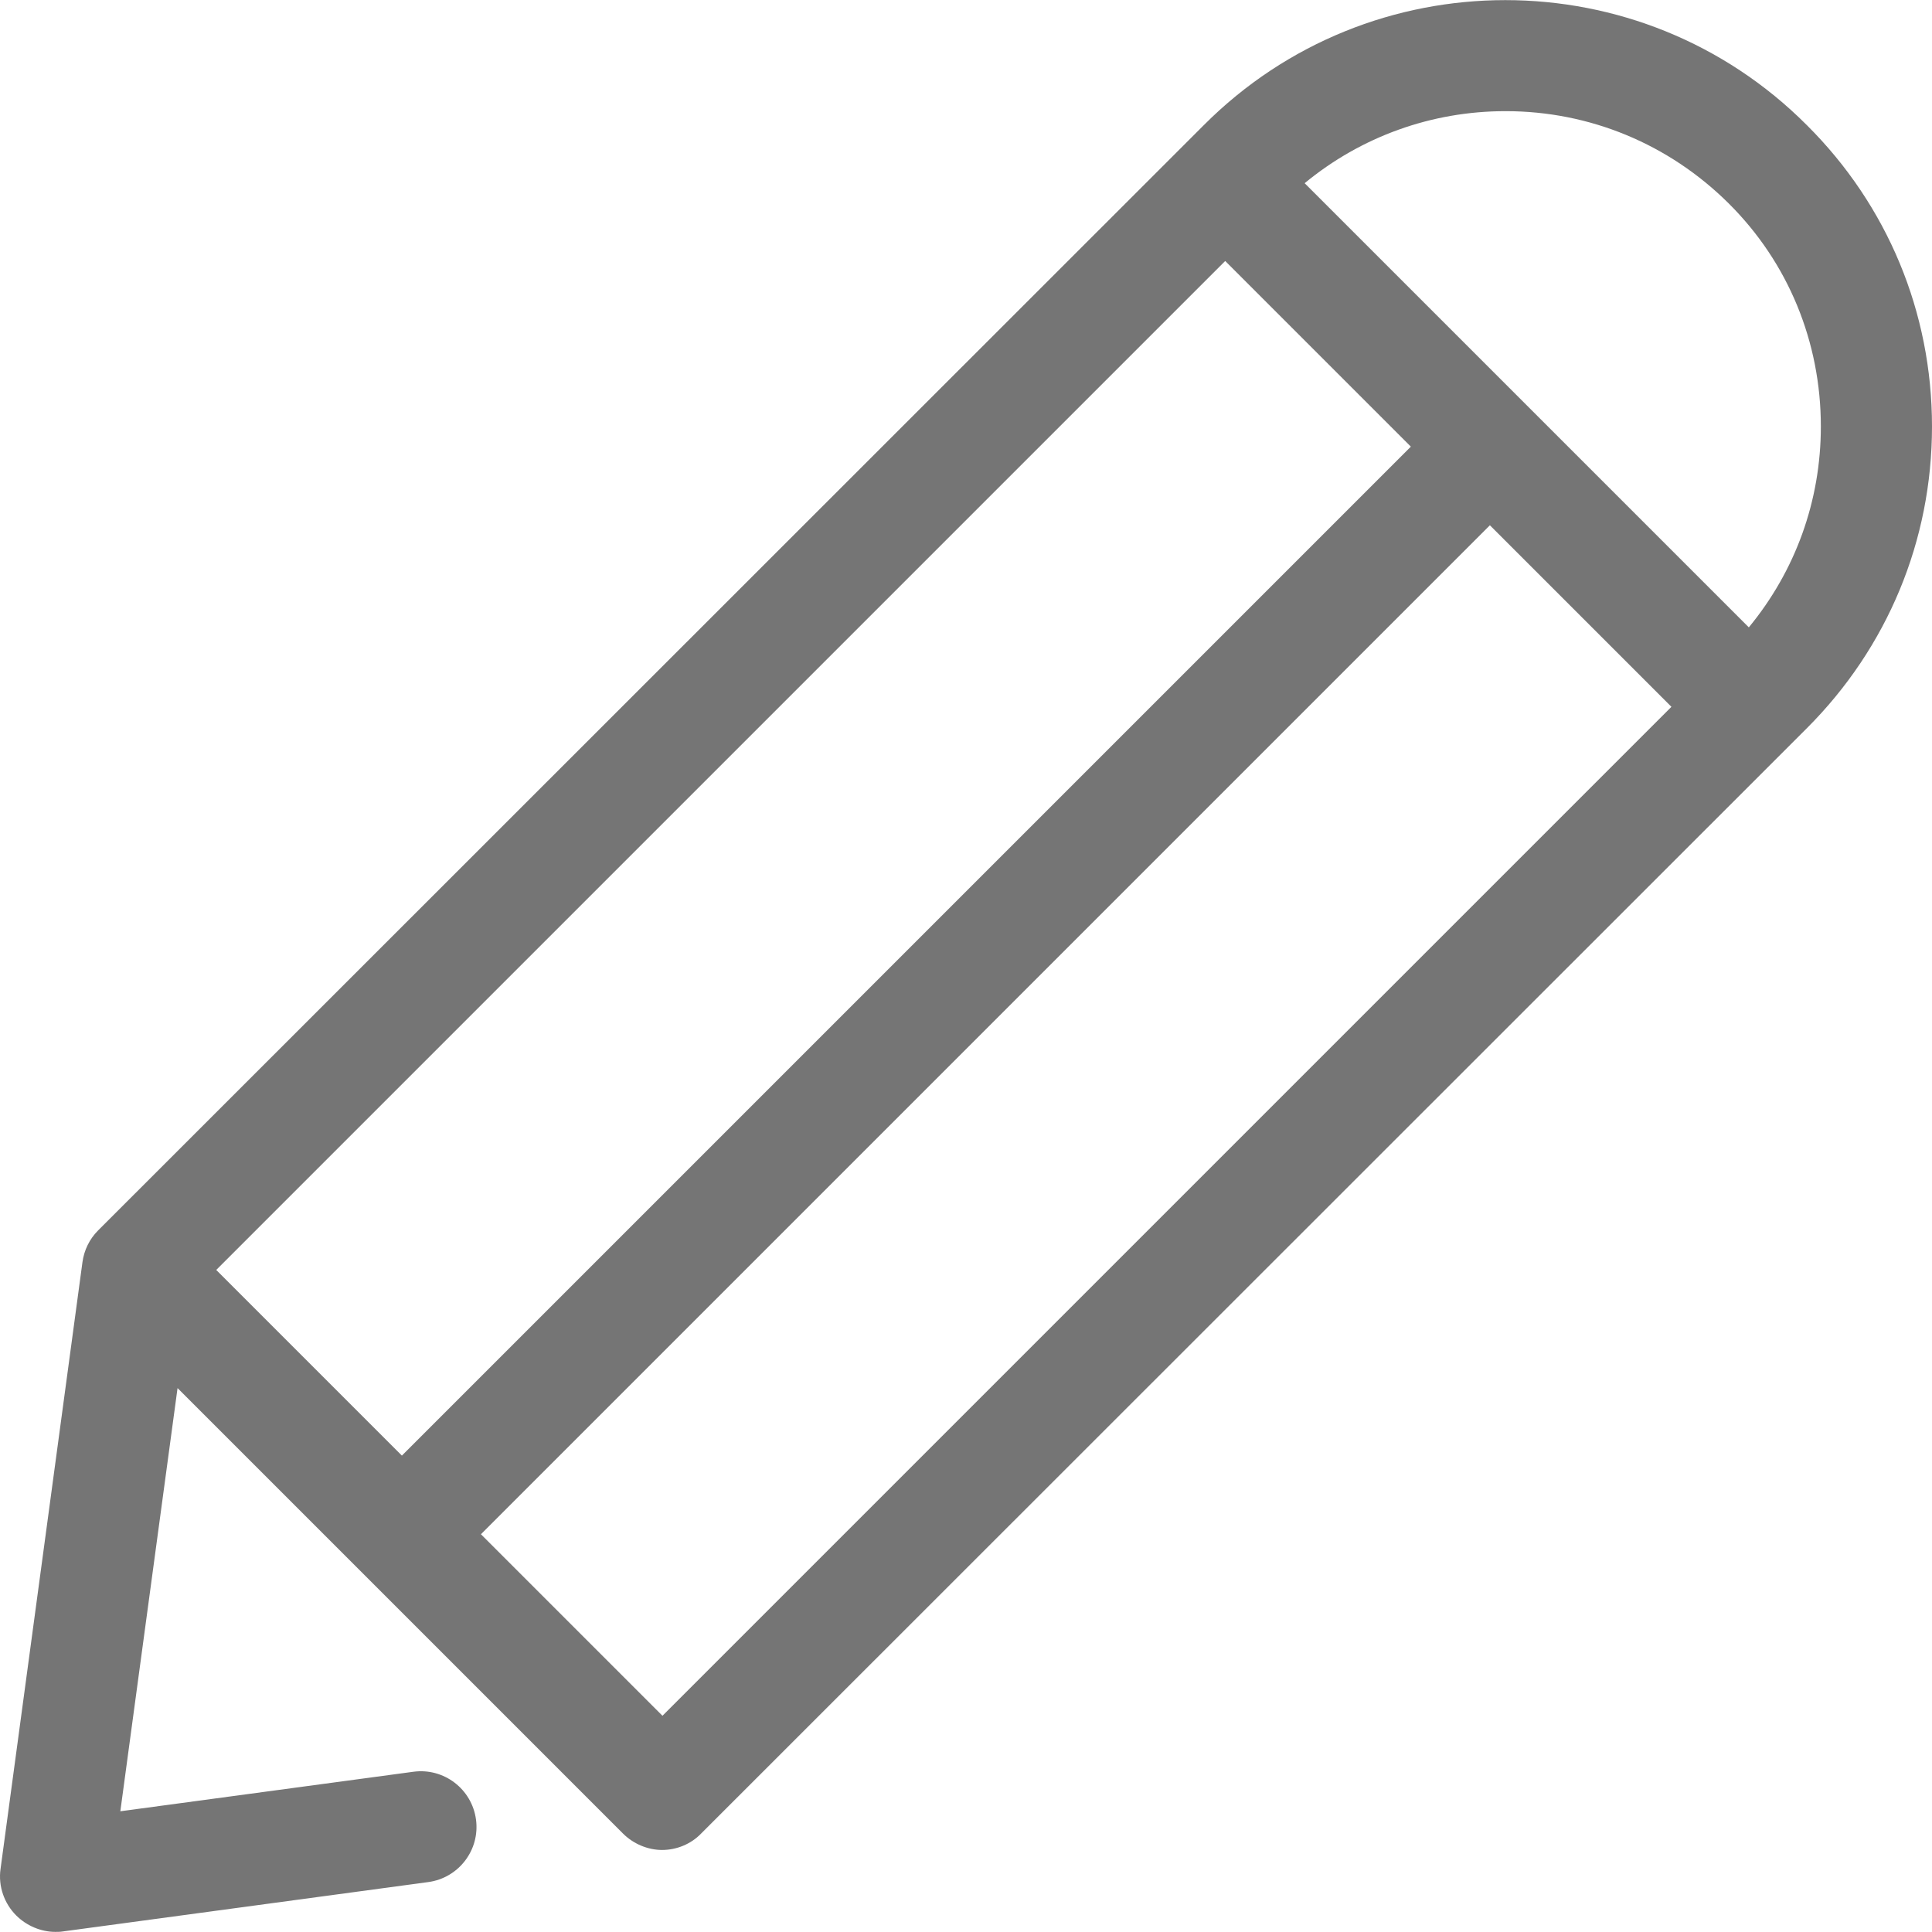
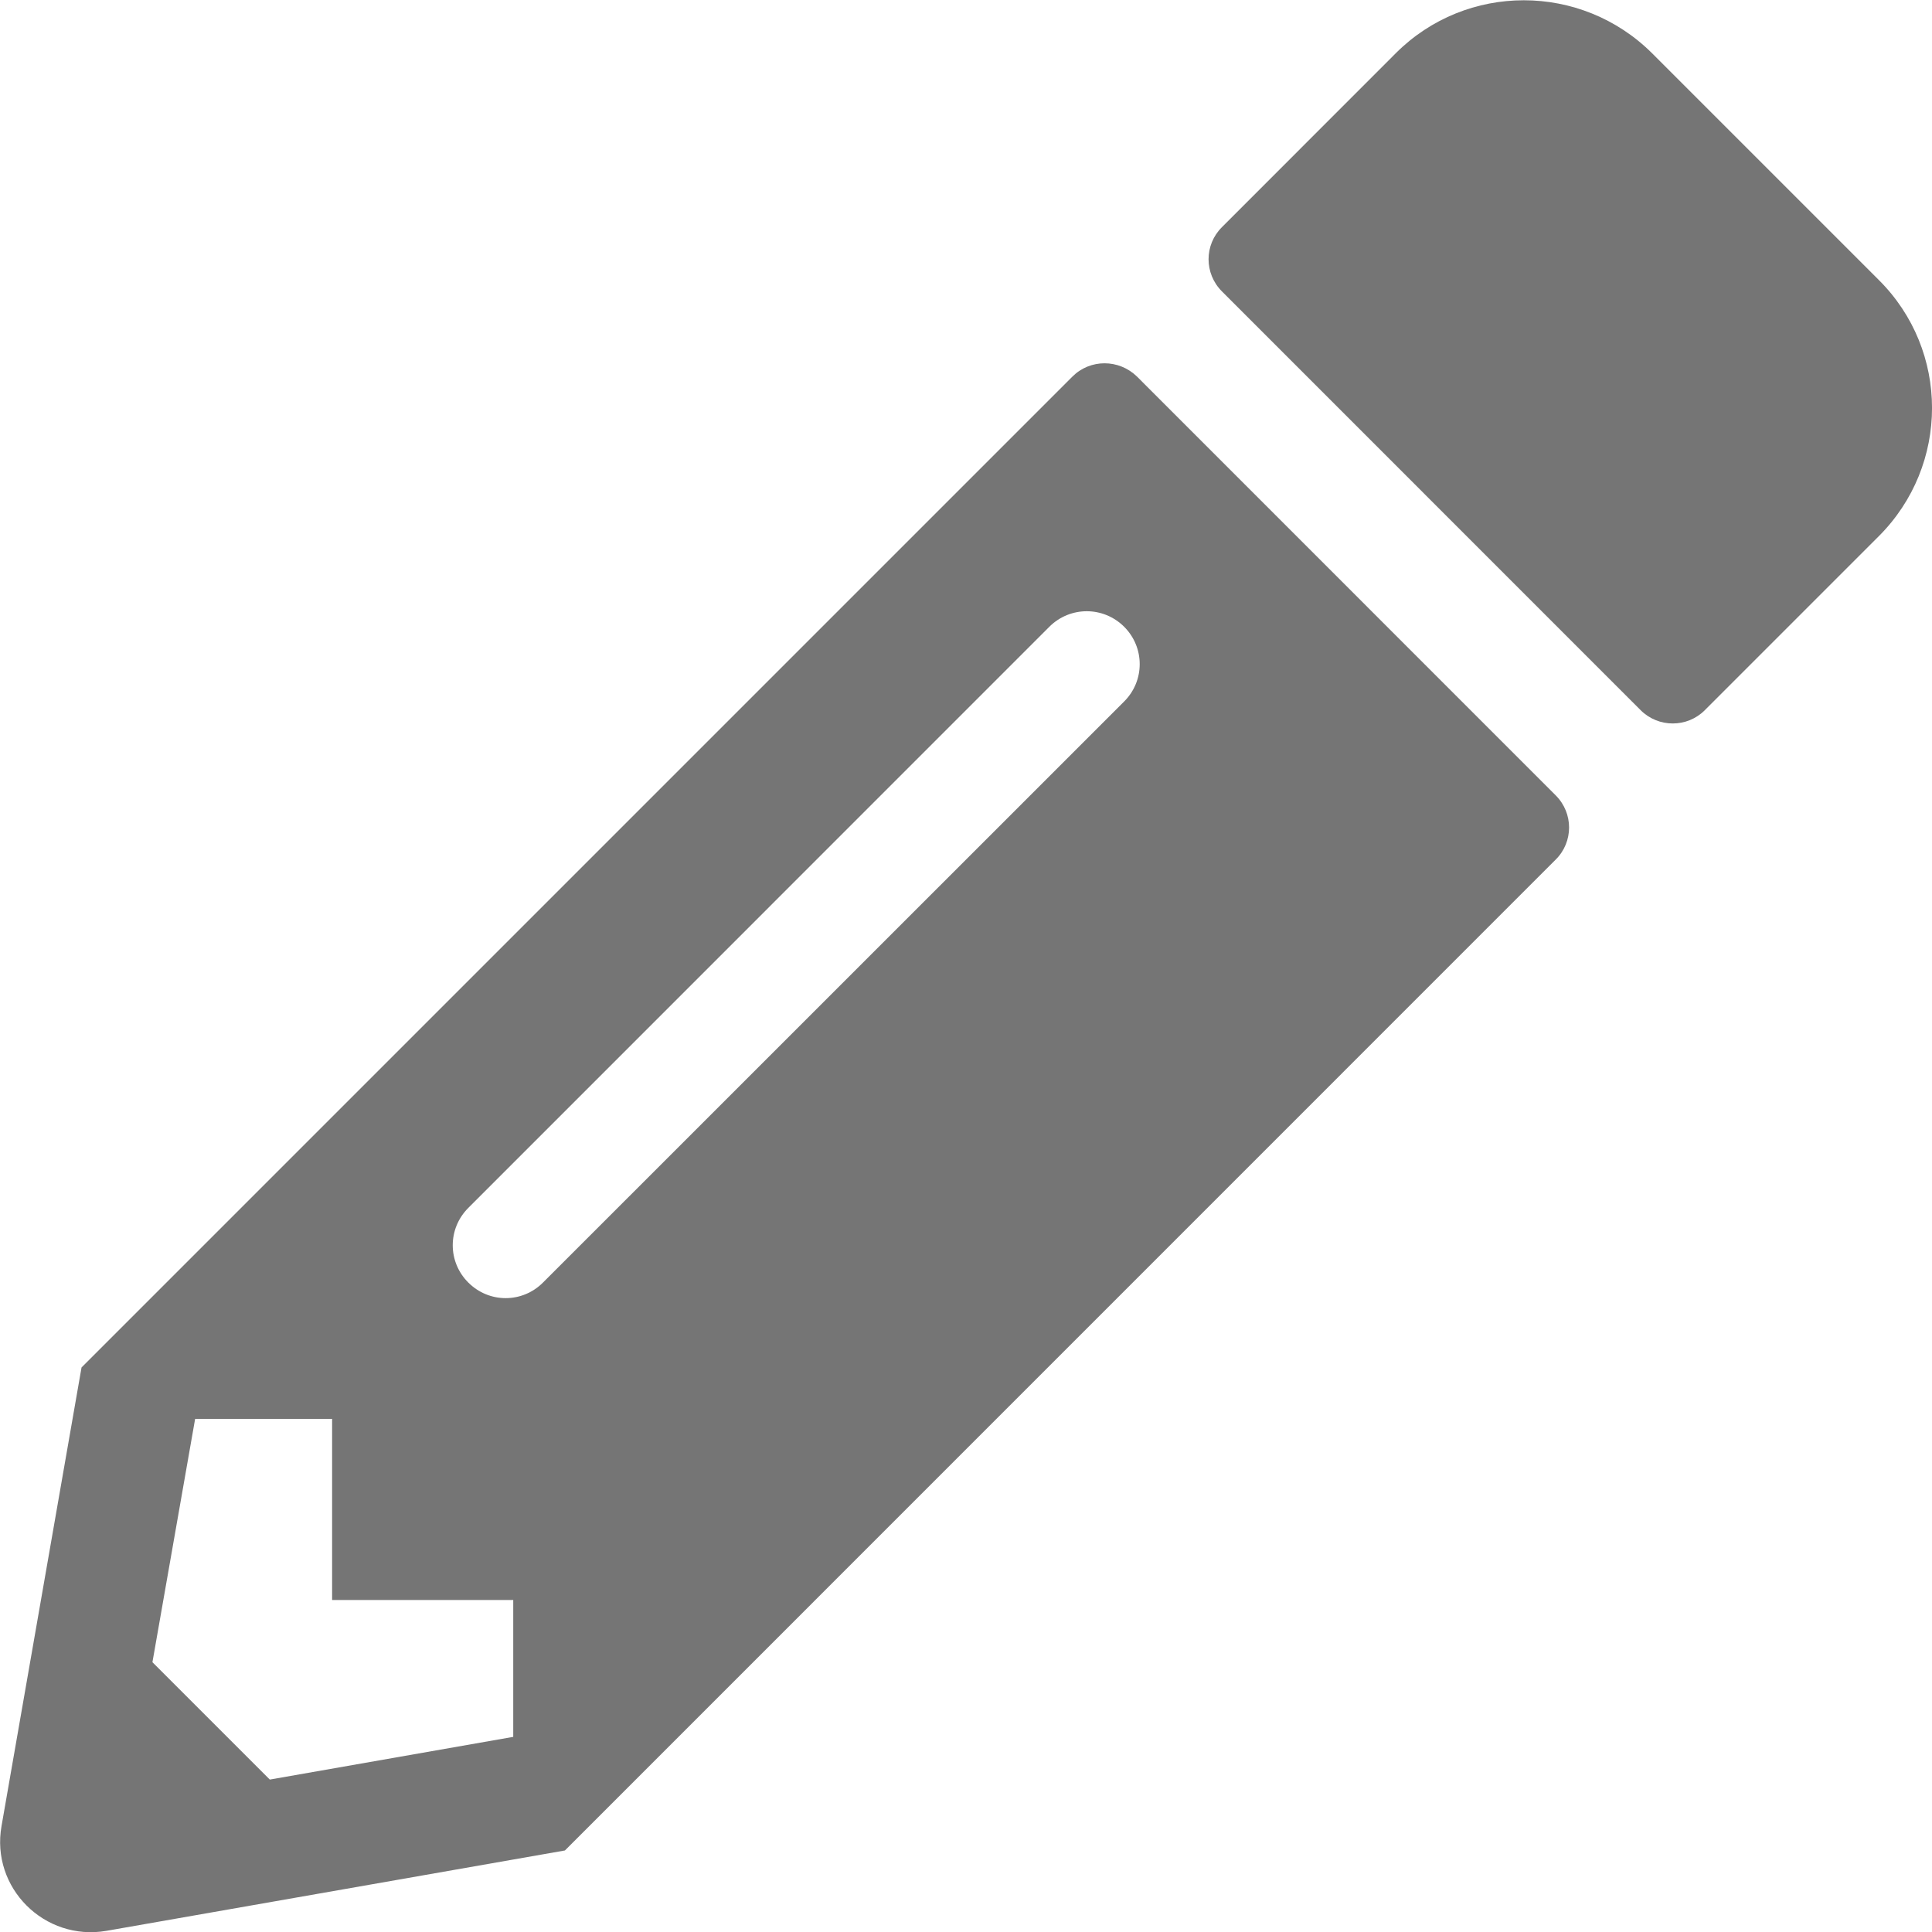
- <svg xmlns="http://www.w3.org/2000/svg" version="1.1" id="Capa_1" x="0px" y="0px" viewBox="0 0 469.331 469.331" style="enable-background:new 0 0 469.331 469.331;" xml:space="preserve">
-   <g>
-     <path d="M438.931,30.403c-40.4-40.5-106.1-40.5-146.5,0l-268.6,268.5c-2.1,2.1-3.4,4.8-3.8,7.7l-19.9,147.4   c-0.6,4.2,0.9,8.4,3.8,11.3c2.5,2.5,6,4,9.5,4c0.6,0,1.2,0,1.8-0.1l88.8-12c7.4-1,12.6-7.8,11.6-15.2c-1-7.4-7.8-12.6-15.2-11.6   l-71.2,9.6l13.9-102.8l108.2,108.2c2.5,2.5,6,4,9.5,4s7-1.4,9.5-4l268.6-268.5c19.6-19.6,30.4-45.6,30.4-73.3   S458.531,49.903,438.931,30.403z M297.631,63.403l45.1,45.1l-245.1,245.1l-45.1-45.1L297.631,63.403z M160.931,416.803l-44.1-44.1   l245.1-245.1l44.1,44.1L160.931,416.803z M424.831,152.403l-107.9-107.9c13.7-11.3,30.8-17.5,48.8-17.5c20.5,0,39.7,8,54.2,22.4   s22.4,33.7,22.4,54.2C442.331,121.703,436.131,138.703,424.831,152.403z" fill="black" fill-opacity="0.541" />
-   </g>
-   <g>
- </g>
-   <g>
- </g>
-   <g>
- </g>
-   <g>
- </g>
-   <g>
- </g>
-   <g>
- </g>
-   <g>
- </g>
-   <g>
- </g>
-   <g>
- </g>
-   <g>
- </g>
-   <g>
- </g>
-   <g>
- </g>
-   <g>
- </g>
-   <g>
- </g>
-   <g>
- </g>
+ <svg xmlns="http://www.w3.org/2000/svg" width="20" height="20" viewBox="0 0 20 20" fill="none">
+   <path d="M19.449 5.551L17.648 7.352C17.465 7.535 17.168 7.535 16.984 7.352L12.649 3.016C12.465 2.832 12.465 2.535 12.649 2.352L14.449 0.551C15.18 -0.18 16.367 -0.18 17.102 0.551L19.449 2.898C20.184 3.629 20.184 4.816 19.449 5.551ZM11.102 3.898L0.844 14.156L0.016 18.902C-0.098 19.543 0.461 20.098 1.102 19.988L5.848 19.156L16.105 8.898C16.289 8.715 16.289 8.418 16.105 8.234L11.77 3.898C11.582 3.715 11.285 3.715 11.102 3.898ZM4.848 13.277C4.633 13.063 4.633 12.719 4.848 12.504L10.863 6.488C11.078 6.274 11.422 6.274 11.637 6.488C11.852 6.703 11.852 7.047 11.637 7.262L5.621 13.277C5.406 13.492 5.063 13.492 4.848 13.277ZM3.438 16.563H5.313V17.98L2.793 18.422L1.578 17.207L2.02 14.688H3.438V16.563Z" fill="black" fill-opacity="0.541" />
</svg>
